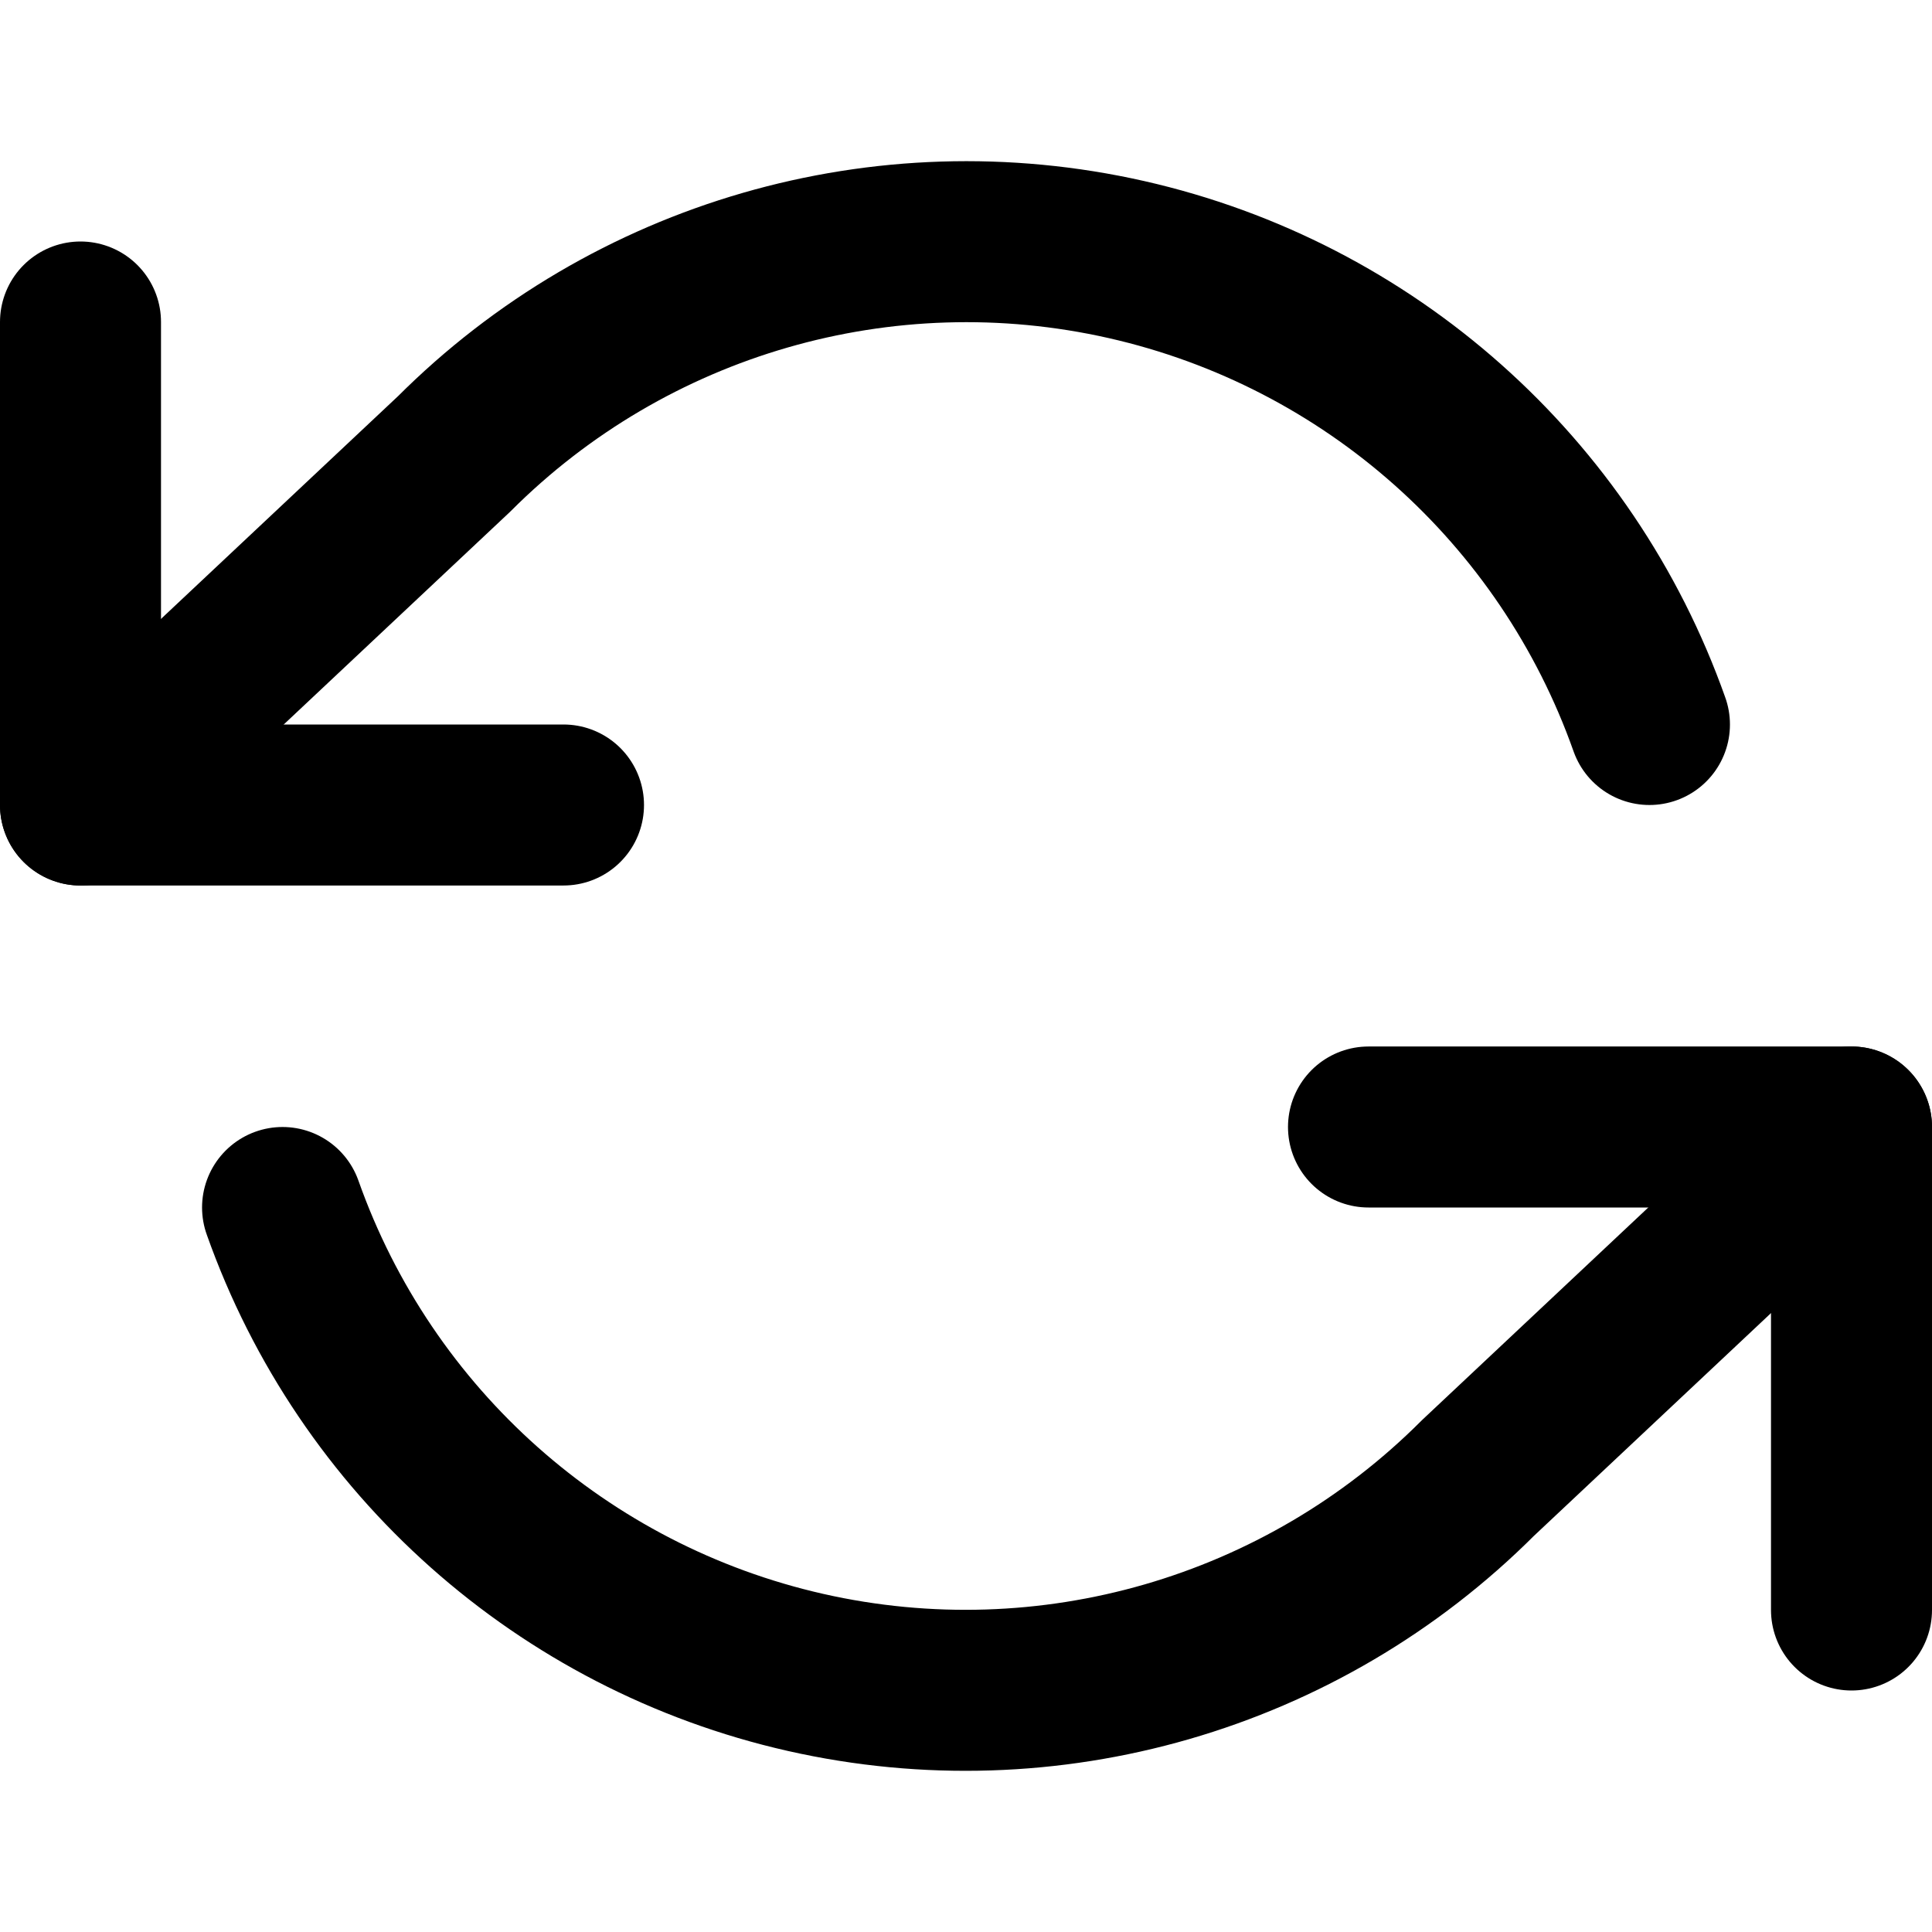
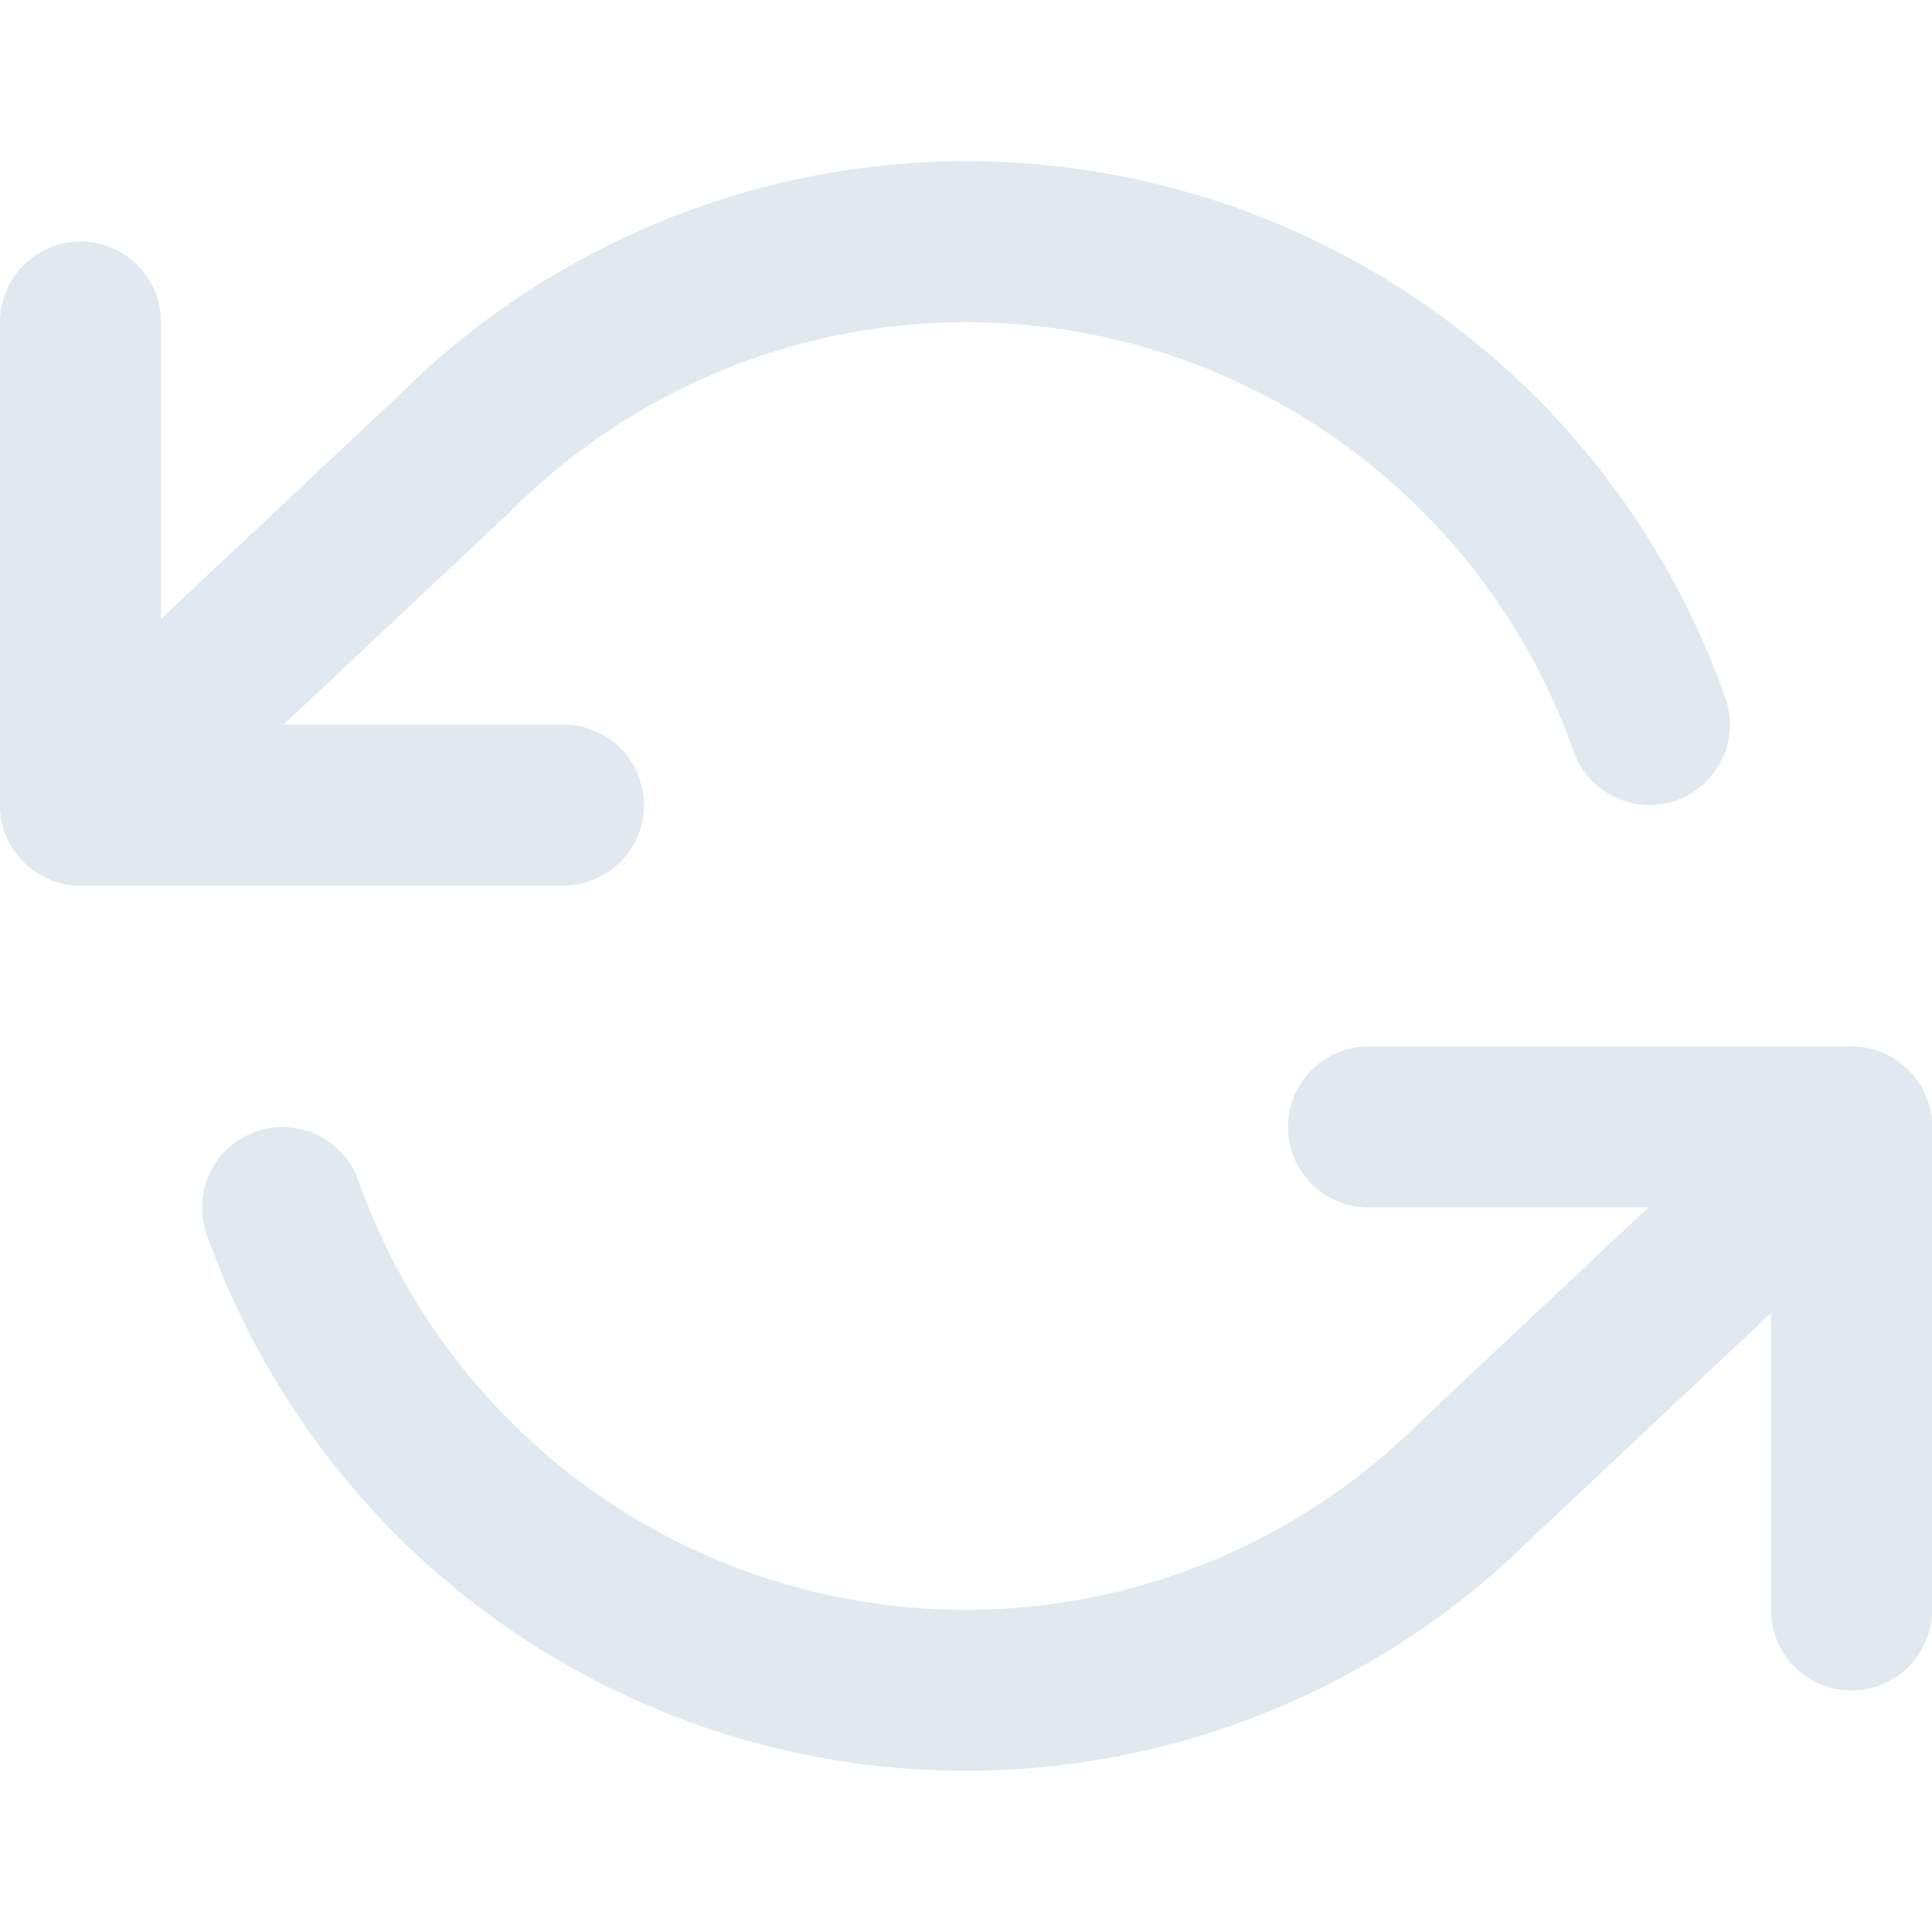
- <svg xmlns="http://www.w3.org/2000/svg" viewBox="0 0 24 24" fill="none" stroke="currentColor" stroke-width="2" stroke-linecap="round" stroke-linejoin="round">
+ <svg xmlns="http://www.w3.org/2000/svg" viewBox="0 0 24 24" fill="none" stroke="#e2e8f0" stroke-width="2" stroke-linecap="round" stroke-linejoin="round">
  <polyline points="1 4 1 10 7 10" />
  <polyline points="23 20 23 14 17 14" />
  <path d="M20.49 9A9 9 0 0 0 5.64 5.64L1 10m22 4l-4.64 4.36A9 9 0 0 1 3.51 15" />
</svg>
